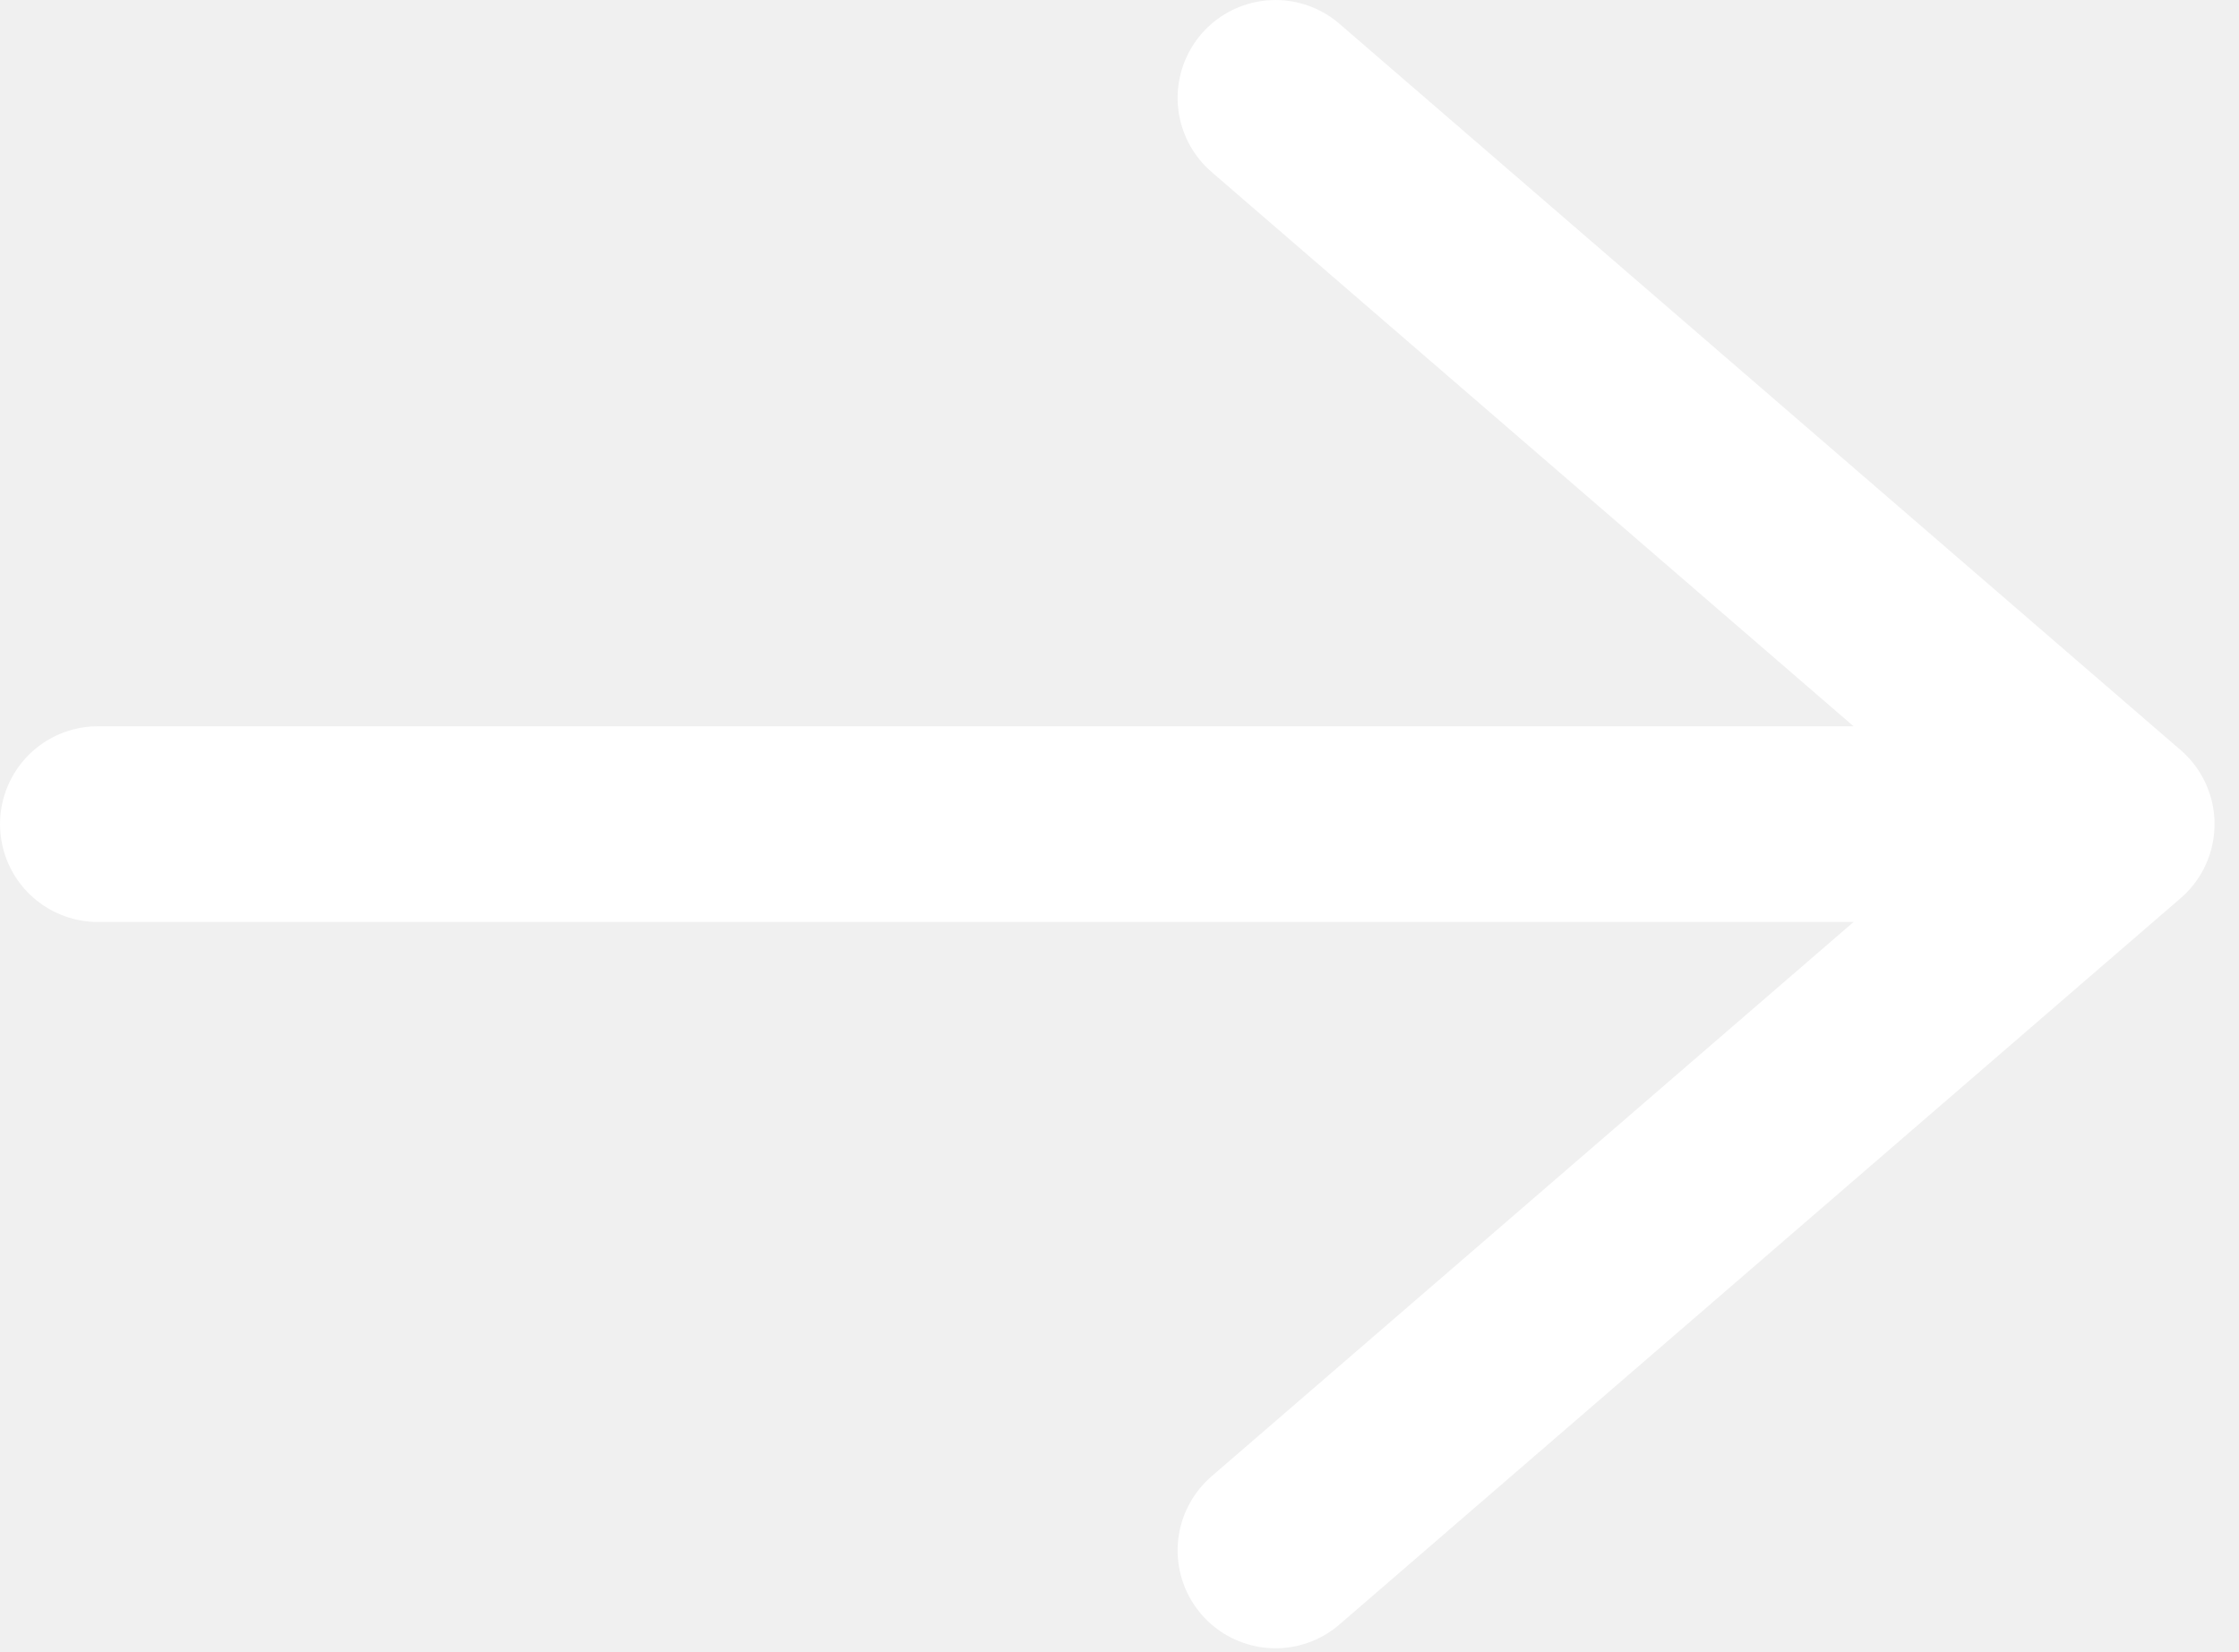
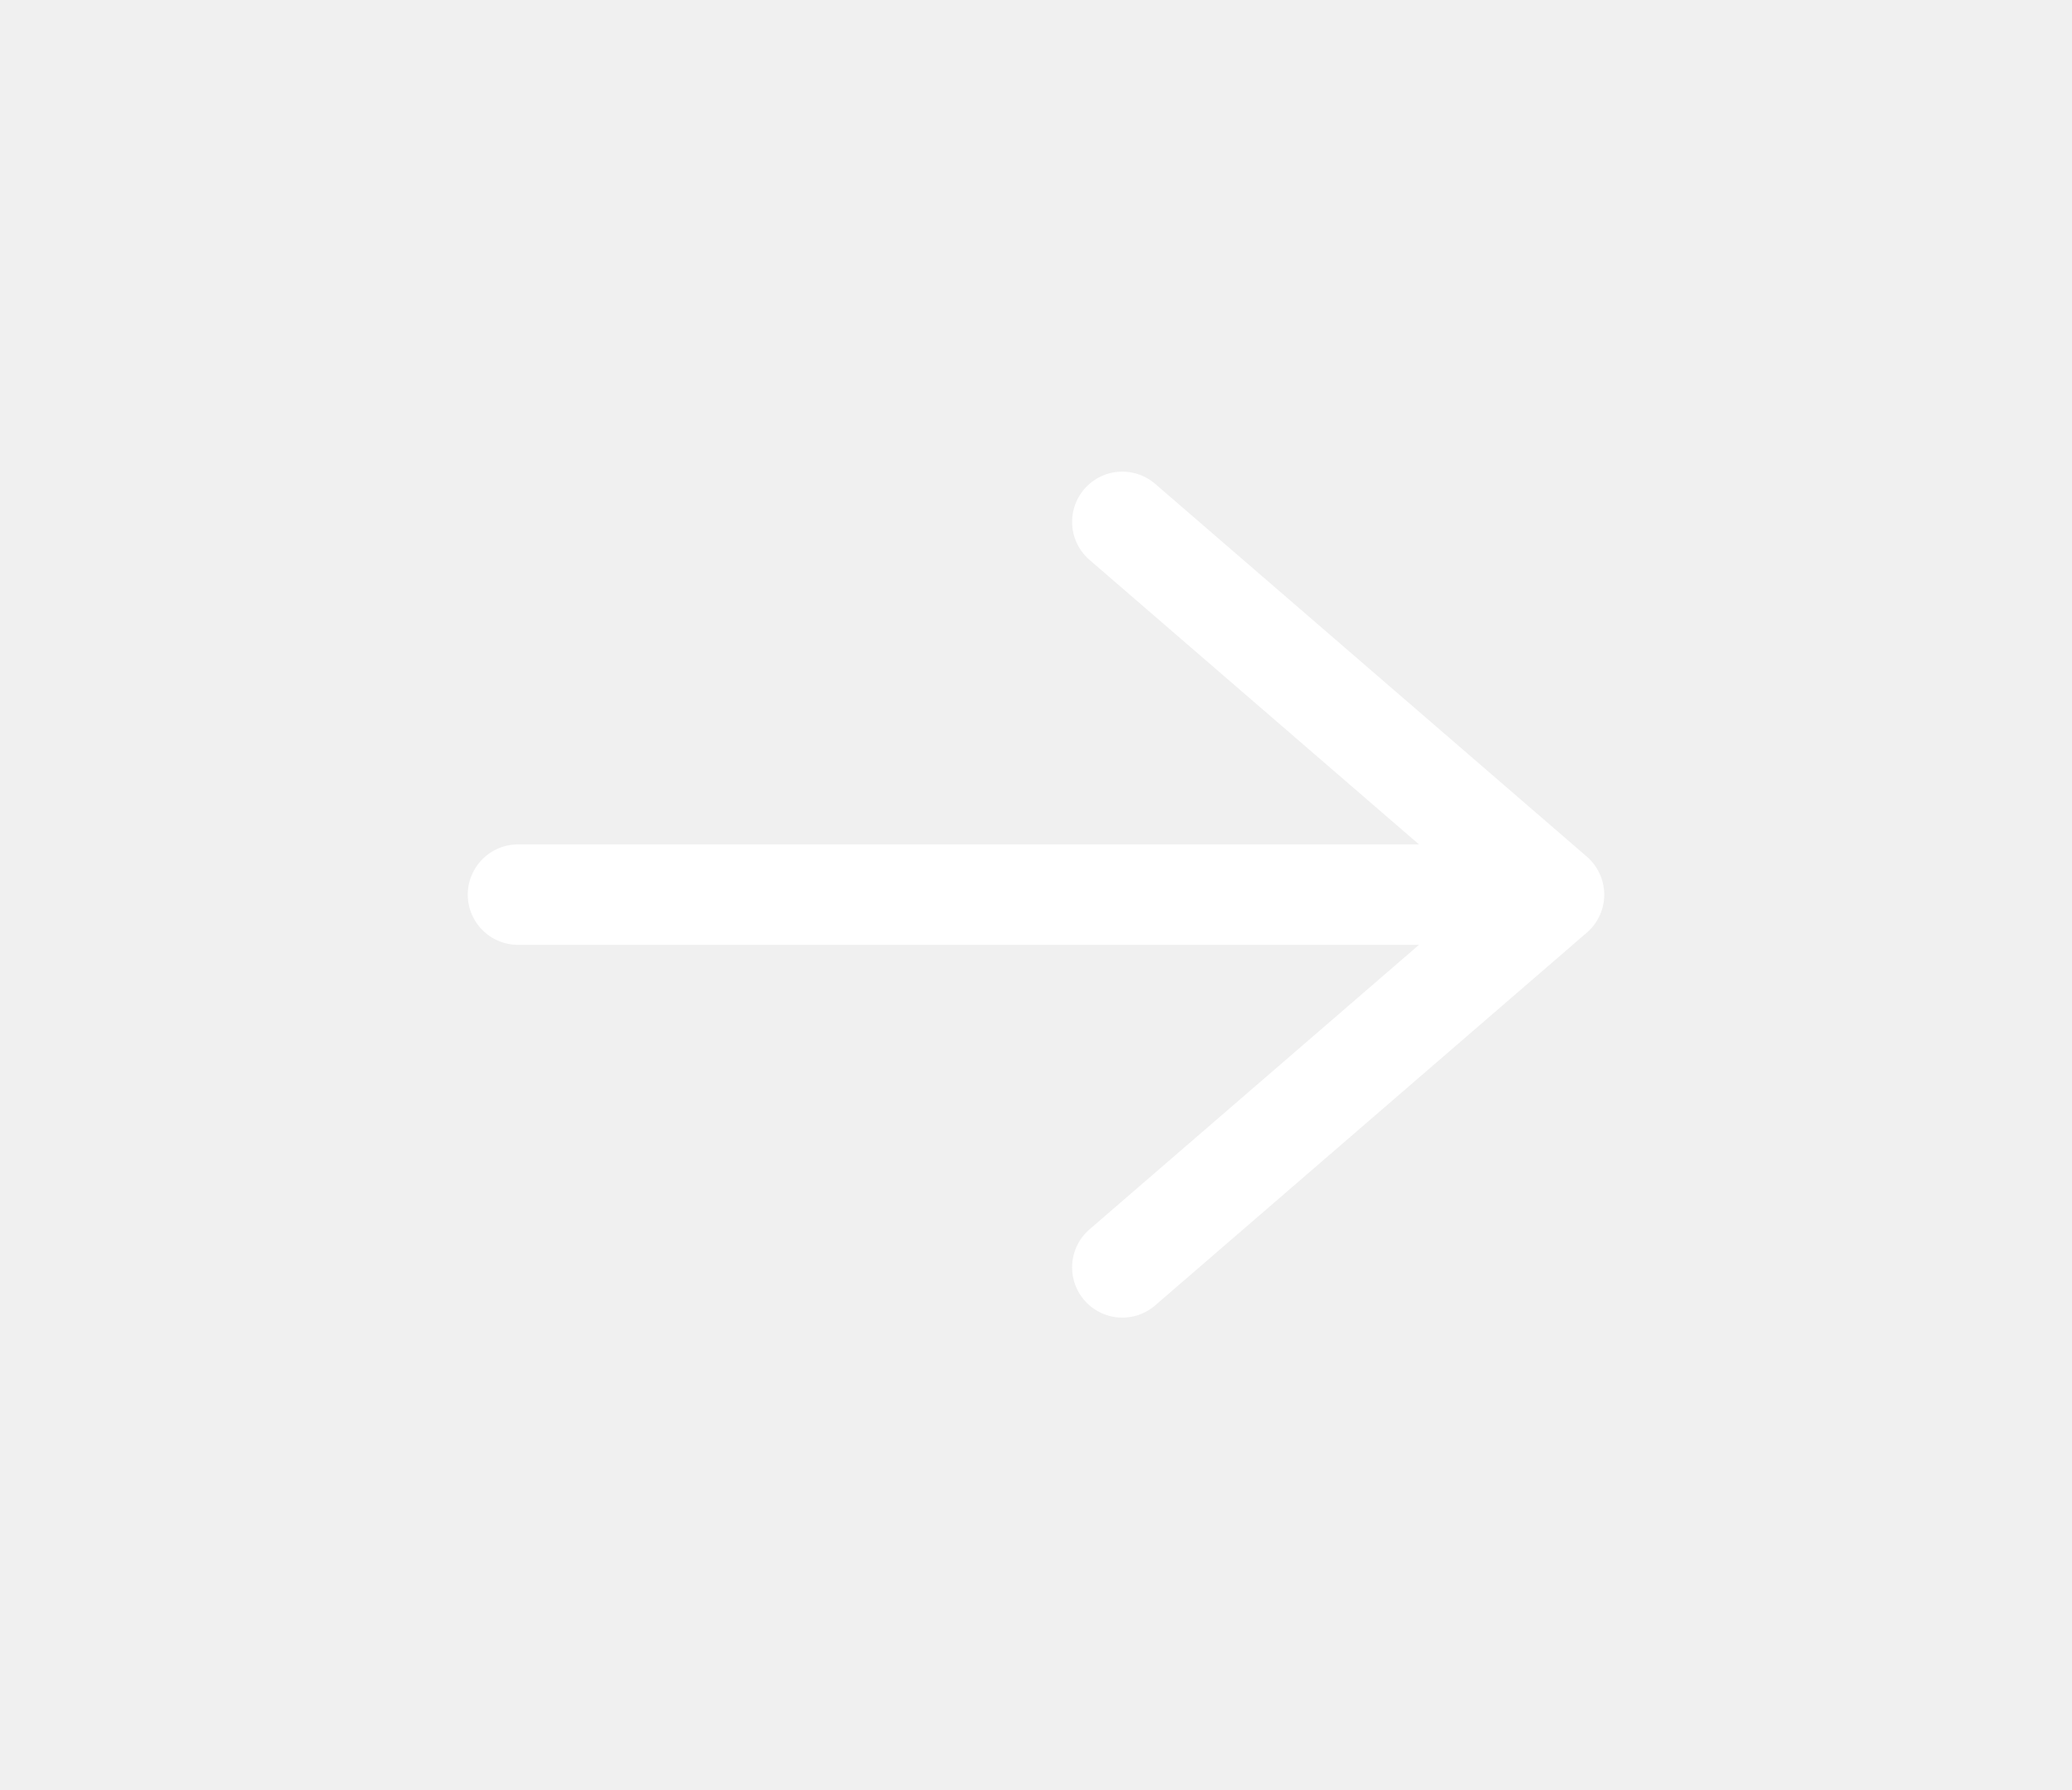
- <svg xmlns="http://www.w3.org/2000/svg" width="61" height="45" viewBox="0 0 61 45" fill="none">
-   <path d="M2.667 22.458H57.667M57.667 22.458L34.75 2.667M57.667 22.458L34.75 42.25" stroke="white" stroke-width="5.333" stroke-linecap="round" stroke-linejoin="round" />
+ <svg xmlns="http://www.w3.org/2000/svg" width="110" height="95" viewBox="0 0 110 95" fill="none">
+   <path d="M27.5 47.5H82.5M82.5 47.5L59.583 27.708M82.5 47.5L59.583 67.292" stroke="white" stroke-width="5.333" stroke-linecap="round" stroke-linejoin="round" />
</svg>
